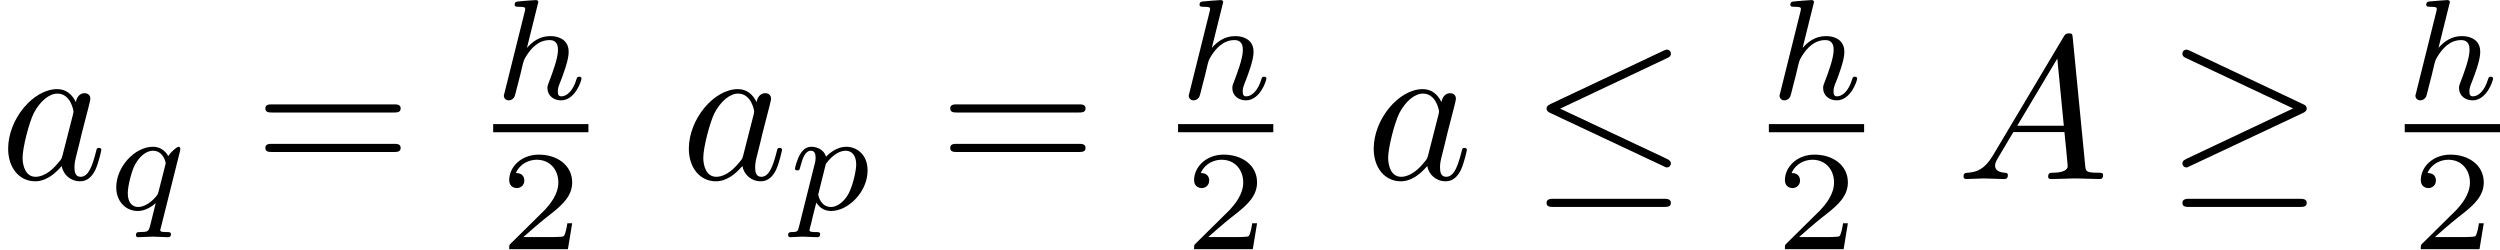
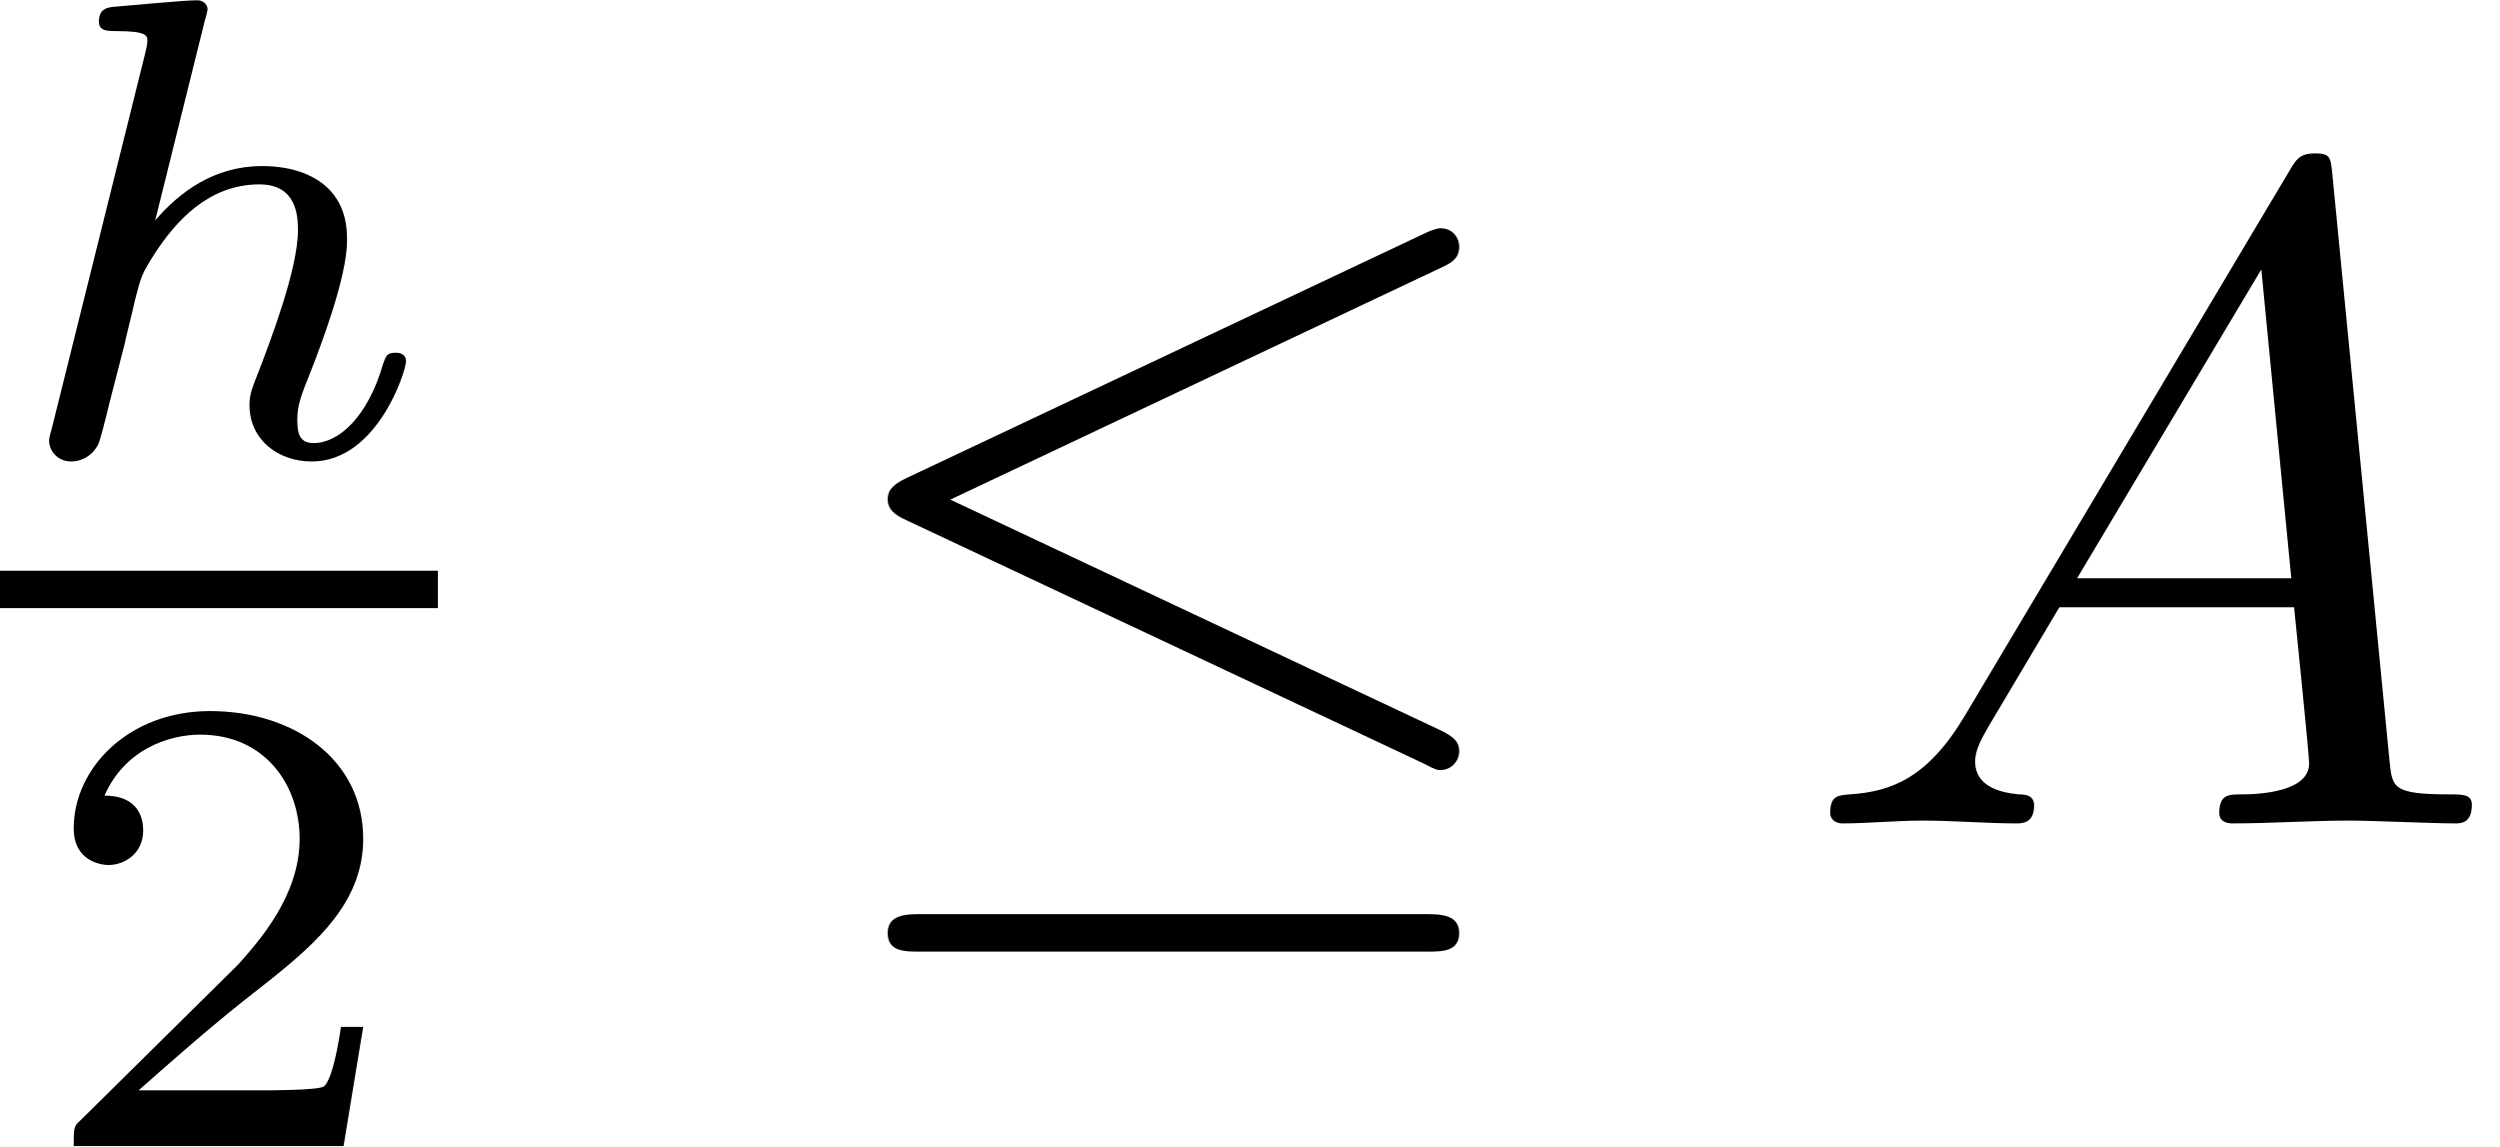
- <svg xmlns="http://www.w3.org/2000/svg" xmlns:xlink="http://www.w3.org/1999/xlink" version="1.1" width="122.397pt" height="12.201pt" viewBox="-72 -72 122.397 12.201">
+ <svg xmlns="http://www.w3.org/2000/svg" xmlns:xlink="http://www.w3.org/1999/xlink" version="1.1" width="26.615pt" height="12.201pt" viewBox="-70.804 -72 26.615 12.201">
  <defs>
    <path id="g0-20" d="M6.725-5.918C6.834-5.968 6.914-6.017 6.914-6.137C6.914-6.247 6.834-6.336 6.715-6.336C6.665-6.336 6.575-6.296 6.535-6.276L1.026-3.676C.857-3.597 .827-3.527 .827-3.447C.827-3.357 .887-3.288 1.026-3.228L6.535-.638C6.665-.568 6.685-.568 6.715-.568C6.824-.568 6.914-.658 6.914-.767C6.914-.857 6.874-.917 6.705-.996L1.494-3.447L6.725-5.918ZM6.565 1.365C6.735 1.365 6.914 1.365 6.914 1.166S6.705 .966 6.555 .966H1.186C1.036 .966 .827 .966 .827 1.166S1.006 1.365 1.176 1.365H6.565Z" />
-     <path id="g0-21" d="M6.715-3.228C6.854-3.288 6.914-3.357 6.914-3.447C6.914-3.547 6.874-3.606 6.715-3.676L1.225-6.267C1.086-6.336 1.046-6.336 1.026-6.336C.907-6.336 .827-6.247 .827-6.137C.827-6.017 .907-5.968 1.016-5.918L6.247-3.457L1.036-.996C.837-.907 .827-.827 .827-.767C.827-.658 .917-.568 1.026-.568C1.056-.568 1.076-.568 1.205-.638L6.715-3.228ZM6.565 1.365C6.735 1.365 6.914 1.365 6.914 1.166S6.705 .966 6.555 .966H1.186C1.036 .966 .827 .966 .827 1.166S1.006 1.365 1.176 1.365H6.565Z" />
    <path id="g1-65" d="M1.783-1.146C1.385-.478 .996-.339 .558-.309C.438-.299 .349-.299 .349-.11C.349-.05 .399 0 .478 0C.747 0 1.056-.03 1.335-.03C1.664-.03 2.012 0 2.331 0C2.391 0 2.521 0 2.521-.189C2.521-.299 2.431-.309 2.361-.309C2.132-.329 1.893-.408 1.893-.658C1.893-.777 1.953-.887 2.032-1.026L2.79-2.301H5.29C5.31-2.092 5.45-.737 5.45-.638C5.45-.339 4.932-.309 4.732-.309C4.593-.309 4.493-.309 4.493-.11C4.493 0 4.613 0 4.633 0C5.041 0 5.469-.03 5.878-.03C6.127-.03 6.755 0 7.004 0C7.064 0 7.183 0 7.183-.199C7.183-.309 7.083-.309 6.954-.309C6.336-.309 6.336-.379 6.306-.667L5.699-6.894C5.679-7.093 5.679-7.133 5.509-7.133C5.35-7.133 5.31-7.064 5.25-6.964L1.783-1.146ZM2.979-2.61L4.941-5.898L5.26-2.61H2.979Z" />
-     <path id="g1-97" d="M3.716-3.766C3.537-4.134 3.248-4.403 2.8-4.403C1.634-4.403 .399-2.939 .399-1.484C.399-.548 .946 .11 1.724 .11C1.923 .11 2.421 .07 3.019-.638C3.098-.219 3.447 .11 3.925 .11C4.274 .11 4.503-.12 4.663-.438C4.832-.797 4.961-1.405 4.961-1.425C4.961-1.524 4.872-1.524 4.842-1.524C4.742-1.524 4.732-1.484 4.702-1.345C4.533-.697 4.354-.11 3.945-.11C3.676-.11 3.646-.369 3.646-.568C3.646-.787 3.666-.867 3.776-1.305C3.885-1.724 3.905-1.823 3.995-2.202L4.354-3.597C4.423-3.875 4.423-3.895 4.423-3.935C4.423-4.105 4.304-4.204 4.134-4.204C3.895-4.204 3.746-3.985 3.716-3.766ZM3.068-1.186C3.019-1.006 3.019-.986 2.869-.817C2.431-.269 2.022-.11 1.743-.11C1.245-.11 1.106-.658 1.106-1.046C1.106-1.544 1.425-2.77 1.654-3.228C1.963-3.816 2.411-4.184 2.809-4.184C3.457-4.184 3.597-3.367 3.597-3.308S3.577-3.188 3.567-3.138L3.068-1.186Z" />
    <path id="g2-104" d="M2.183-4.631C2.19-4.645 2.211-4.735 2.211-4.742C2.211-4.777 2.183-4.84 2.099-4.84C1.96-4.84 1.381-4.784 1.206-4.77C1.151-4.763 1.053-4.756 1.053-4.61C1.053-4.512 1.151-4.512 1.234-4.512C1.569-4.512 1.569-4.463 1.569-4.407C1.569-4.359 1.555-4.317 1.541-4.254L.558-.307C.523-.181 .523-.167 .523-.153C.523-.049 .607 .07 .76 .07C.837 .07 .969 .035 1.046-.112C1.067-.153 1.13-.404 1.165-.551L1.325-1.172C1.346-1.276 1.416-1.541 1.437-1.646C1.506-1.911 1.506-1.918 1.646-2.141C1.869-2.483 2.218-2.88 2.762-2.88C3.152-2.88 3.173-2.559 3.173-2.392C3.173-1.974 2.873-1.2 2.762-.907C2.685-.711 2.657-.649 2.657-.53C2.657-.16 2.964 .07 3.32 .07C4.017 .07 4.324-.893 4.324-.997C4.324-1.088 4.233-1.088 4.212-1.088C4.115-1.088 4.108-1.046 4.08-.969C3.919-.411 3.612-.126 3.34-.126C3.194-.126 3.166-.223 3.166-.37C3.166-.53 3.201-.621 3.327-.934C3.41-1.151 3.696-1.89 3.696-2.28C3.696-2.392 3.696-2.685 3.438-2.887C3.32-2.978 3.117-3.075 2.79-3.075C2.28-3.075 1.911-2.797 1.653-2.497L2.183-4.631Z" />
-     <path id="g2-112" d="M.523 .851C.474 1.046 .46 1.102 .181 1.102C.091 1.102-.007 1.102-.007 1.248C-.007 1.325 .056 1.353 .091 1.353C.272 1.353 .502 1.325 .69 1.325C.928 1.325 1.193 1.353 1.423 1.353C1.485 1.353 1.562 1.332 1.562 1.2C1.562 1.102 1.465 1.102 1.381 1.102C1.227 1.102 1.039 1.102 1.039 1.018C1.039 .983 1.088 .802 1.116 .697C1.2 .328 1.297-.049 1.374-.342C1.458-.202 1.674 .07 2.092 .07C2.943 .07 3.884-.872 3.884-1.911C3.884-2.727 3.32-3.075 2.838-3.075C2.406-3.075 2.036-2.783 1.848-2.587C1.73-2.985 1.339-3.075 1.13-3.075C.858-3.075 .69-2.894 .579-2.706C.439-2.469 .328-2.05 .328-2.008C.328-1.918 .425-1.918 .446-1.918C.544-1.918 .551-1.939 .6-2.127C.704-2.532 .837-2.88 1.109-2.88C1.29-2.88 1.339-2.727 1.339-2.538C1.339-2.462 1.325-2.371 1.318-2.329L.523 .851ZM1.841-2.239C2.246-2.776 2.594-2.88 2.817-2.88C3.089-2.88 3.327-2.678 3.327-2.204C3.327-1.918 3.173-1.206 2.964-.802C2.79-.46 2.448-.126 2.092-.126C1.597-.126 1.471-.663 1.471-.732C1.471-.76 1.485-.809 1.492-.837L1.841-2.239Z" />
-     <path id="g2-113" d="M3.55-2.873C3.557-2.901 3.564-2.943 3.564-2.978C3.564-3.02 3.536-3.075 3.473-3.075C3.403-3.075 3.11-2.838 2.971-2.615C2.901-2.755 2.671-3.075 2.225-3.075C1.332-3.075 .425-2.092 .425-1.088C.425-.411 .879 .07 1.478 .07C1.876 .07 2.204-.181 2.357-.314C2.35-.293 2.134 .586 2.106 .704C2.008 1.088 2.001 1.095 1.569 1.102C1.485 1.102 1.388 1.102 1.388 1.255C1.388 1.297 1.423 1.353 1.492 1.353C1.723 1.353 1.981 1.325 2.218 1.325S2.748 1.353 2.964 1.353C3.027 1.353 3.103 1.332 3.103 1.2C3.103 1.102 3.006 1.102 2.922 1.102C2.769 1.102 2.58 1.102 2.58 1.018C2.58 .997 2.58 .983 2.615 .865L3.55-2.873ZM2.497-.879C2.462-.76 2.462-.746 2.371-.635C2.099-.314 1.771-.126 1.499-.126C1.241-.126 .99-.307 .99-.802C.99-1.172 1.193-1.939 1.353-2.218C1.674-2.776 2.029-2.88 2.225-2.88C2.713-2.88 2.845-2.343 2.845-2.273C2.845-2.239 2.831-2.197 2.824-2.169L2.497-.879Z" />
-     <path id="g3-61" d="M6.844-3.258C6.994-3.258 7.183-3.258 7.183-3.457S6.994-3.656 6.854-3.656H.887C.747-3.656 .558-3.656 .558-3.457S.747-3.258 .897-3.258H6.844ZM6.854-1.325C6.994-1.325 7.183-1.325 7.183-1.524S6.994-1.724 6.844-1.724H.897C.747-1.724 .558-1.724 .558-1.524S.747-1.325 .887-1.325H6.854Z" />
-     <path id="g4-50" d="M3.522-1.269H3.285C3.264-1.116 3.194-.704 3.103-.635C3.048-.593 2.511-.593 2.413-.593H1.13C1.862-1.241 2.106-1.437 2.525-1.764C3.041-2.176 3.522-2.608 3.522-3.271C3.522-4.115 2.783-4.631 1.89-4.631C1.025-4.631 .439-4.024 .439-3.382C.439-3.027 .739-2.992 .809-2.992C.976-2.992 1.179-3.11 1.179-3.361C1.179-3.487 1.13-3.731 .767-3.731C.983-4.226 1.458-4.38 1.785-4.38C2.483-4.38 2.845-3.836 2.845-3.271C2.845-2.664 2.413-2.183 2.19-1.932L.509-.272C.439-.209 .439-.195 .439 0H3.313L3.522-1.269Z" />
+     <path id="g3-50" d="M3.522-1.269H3.285C3.264-1.116 3.194-.704 3.103-.635C3.048-.593 2.511-.593 2.413-.593H1.13C1.862-1.241 2.106-1.437 2.525-1.764C3.041-2.176 3.522-2.608 3.522-3.271C3.522-4.115 2.783-4.631 1.89-4.631C1.025-4.631 .439-4.024 .439-3.382C.439-3.027 .739-2.992 .809-2.992C.976-2.992 1.179-3.11 1.179-3.361C1.179-3.487 1.13-3.731 .767-3.731C.983-4.226 1.458-4.38 1.785-4.38C2.483-4.38 2.845-3.836 2.845-3.271C2.845-2.664 2.413-2.183 2.19-1.932L.509-.272C.439-.209 .439-.195 .439 0H3.313L3.522-1.269Z" />
  </defs>
  <g id="page1">
-     <use x="-72" y="-63.234" xlink:href="#g1-97" />
-     <use x="-66.734" y="-61.74" xlink:href="#g2-113" />
-     <use x="-59.567" y="-63.234" xlink:href="#g3-61" />
-     <use x="-47.855" y="-67.157" xlink:href="#g2-104" />
-     <rect x="-47.855" y="-65.924" height=".398" width="4.664" />
-     <use x="-47.509" y="-59.799" xlink:href="#g4-50" />
-     <use x="-38.674" y="-63.234" xlink:href="#g1-97" />
-     <use x="-33.408" y="-61.74" xlink:href="#g2-112" />
-     <use x="-26.036" y="-63.234" xlink:href="#g3-61" />
-     <use x="-14.324" y="-67.157" xlink:href="#g2-104" />
-     <rect x="-14.324" y="-65.924" height=".398" width="4.664" />
-     <use x="-13.978" y="-59.799" xlink:href="#g4-50" />
-     <use x="-5.144" y="-63.234" xlink:href="#g1-97" />
-     <use x="2.89" y="-63.234" xlink:href="#g0-20" />
-     <use x="14.601" y="-67.157" xlink:href="#g2-104" />
-     <rect x="14.601" y="-65.924" height=".398" width="4.664" />
-     <use x="14.948" y="-59.799" xlink:href="#g4-50" />
-     <use x="23.782" y="-63.234" xlink:href="#g1-65" />
-     <use x="34.021" y="-63.234" xlink:href="#g0-21" />
-     <use x="45.733" y="-67.157" xlink:href="#g2-104" />
-     <rect x="45.733" y="-65.924" height=".398" width="4.664" />
-     <use x="46.08" y="-59.799" xlink:href="#g4-50" />
+     <use x="-70.804" y="-67.157" xlink:href="#g2-104" />
+     <rect x="-70.804" y="-65.924" height=".398" width="4.664" />
+     <use x="-70.458" y="-59.799" xlink:href="#g3-50" />
+     <use x="-62.177" y="-63.234" xlink:href="#g0-20" />
+     <use x="-51.661" y="-63.234" xlink:href="#g1-65" />
  </g>
</svg>
